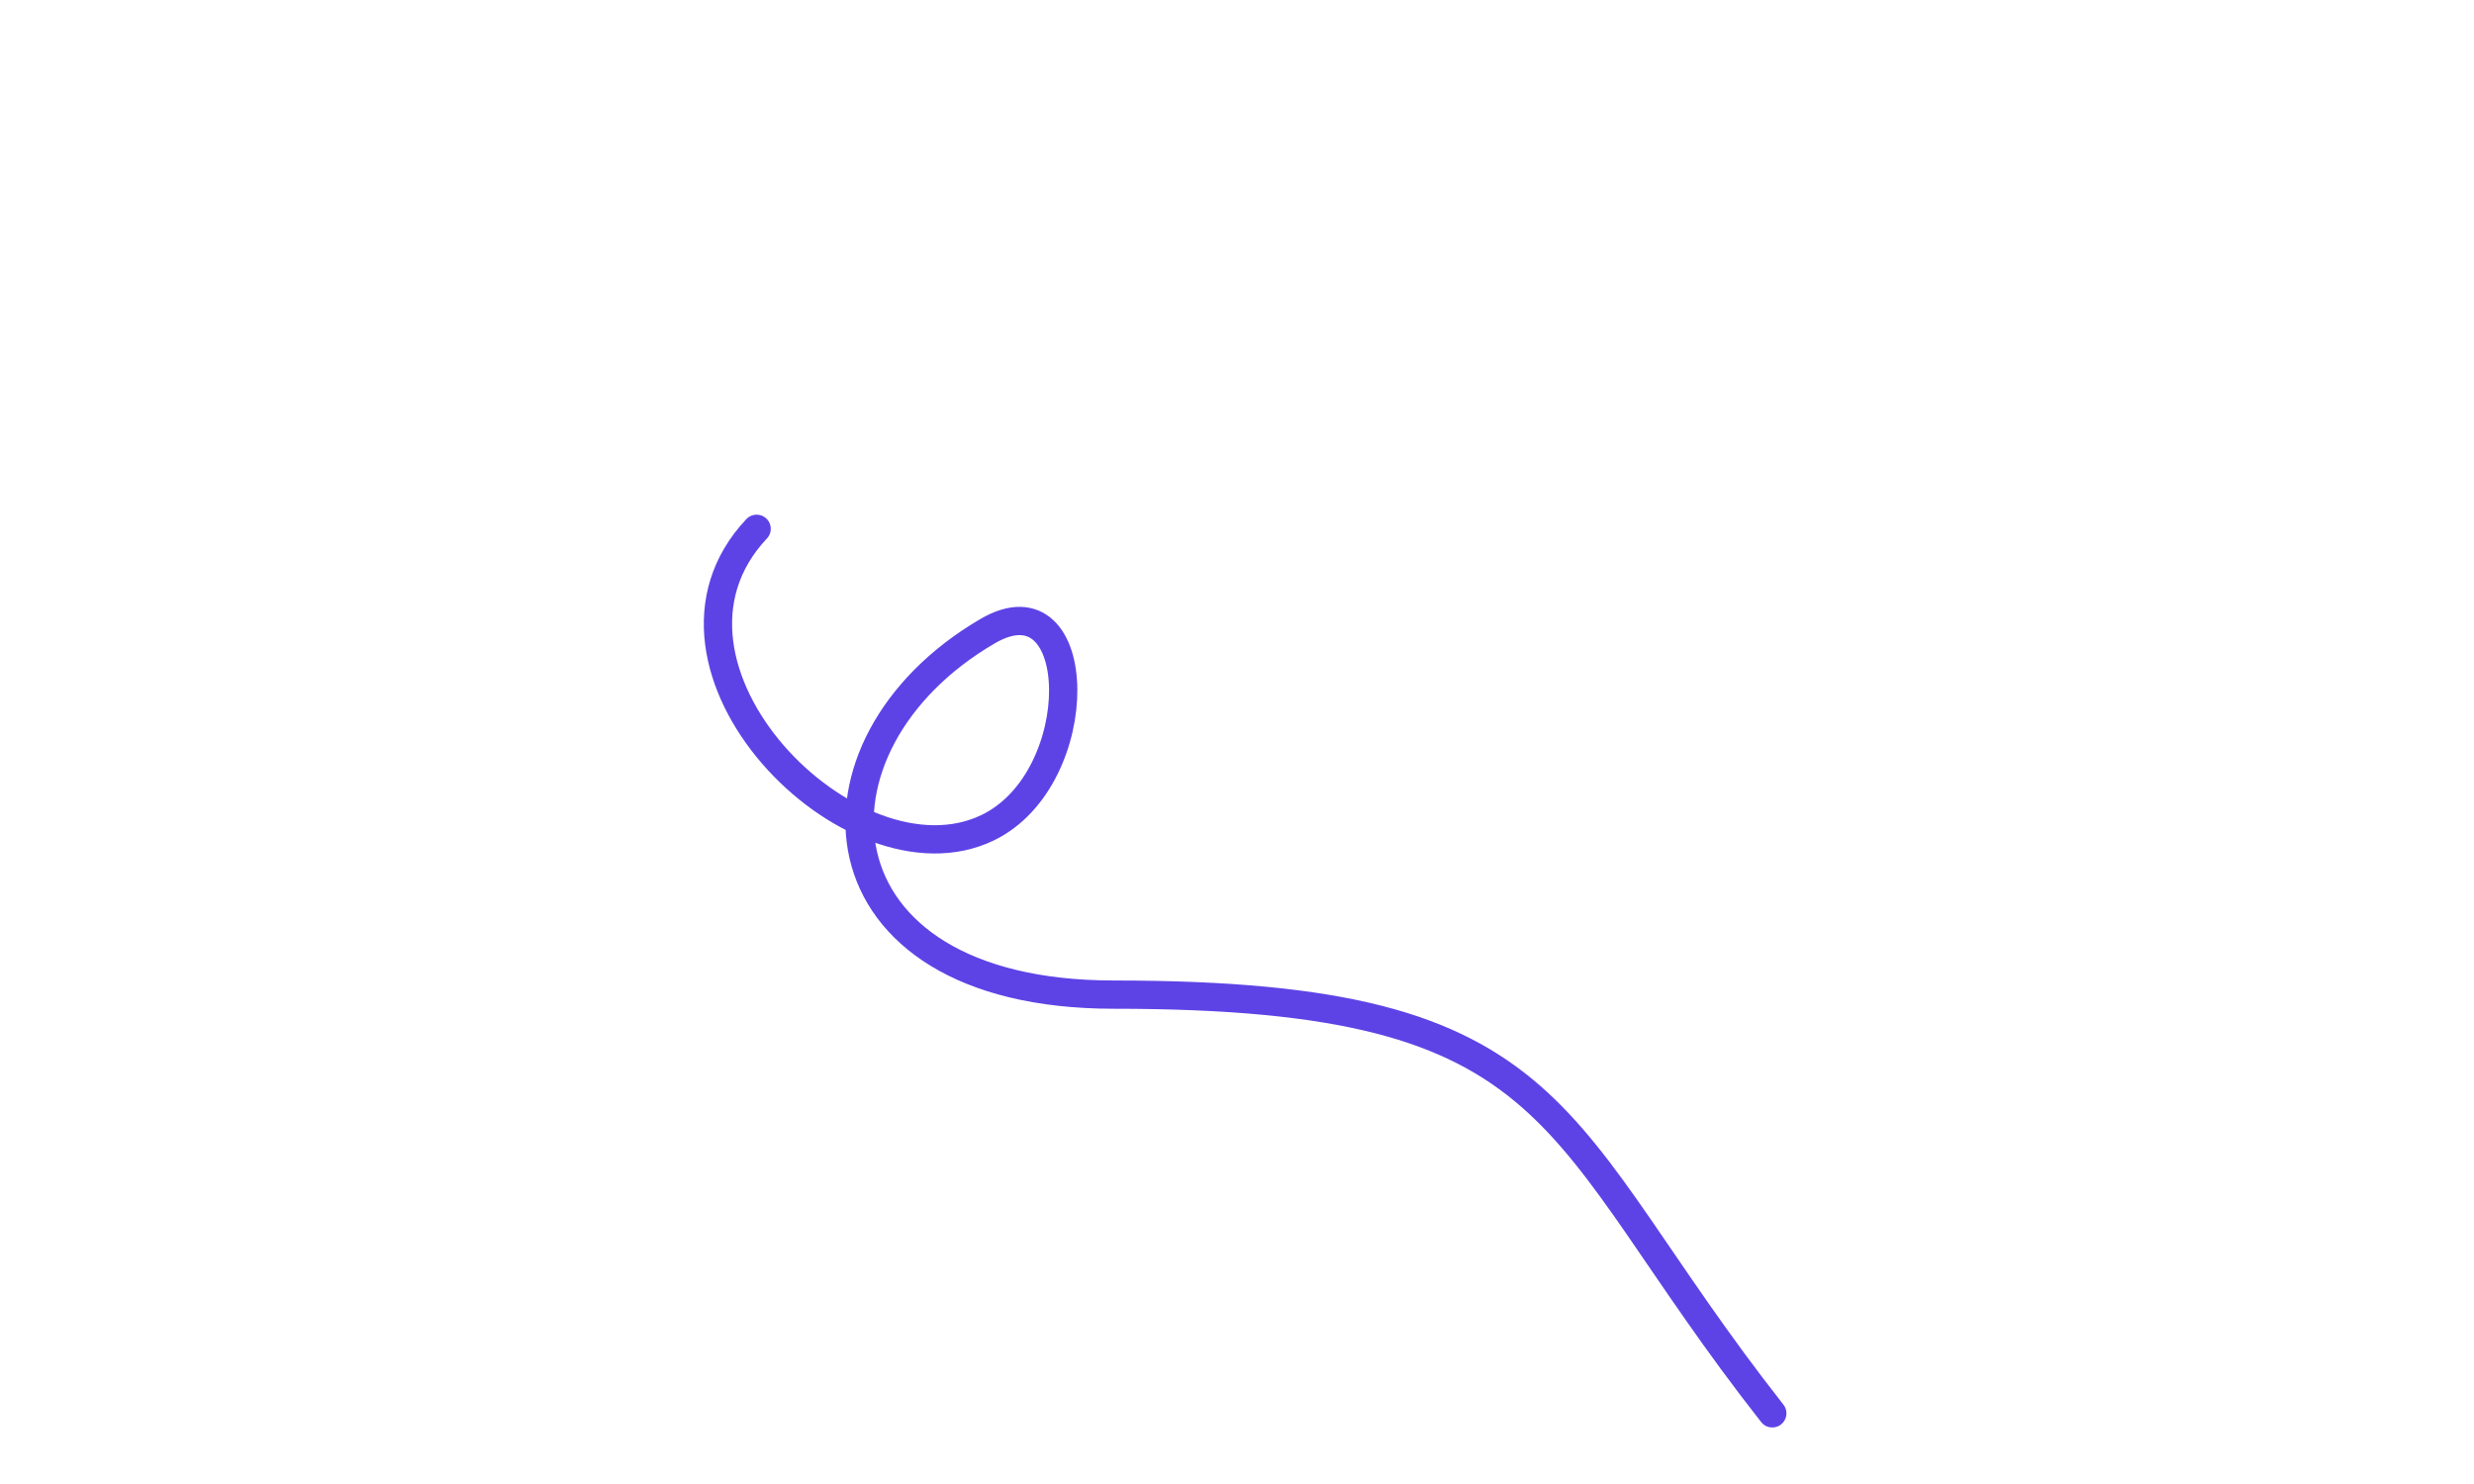
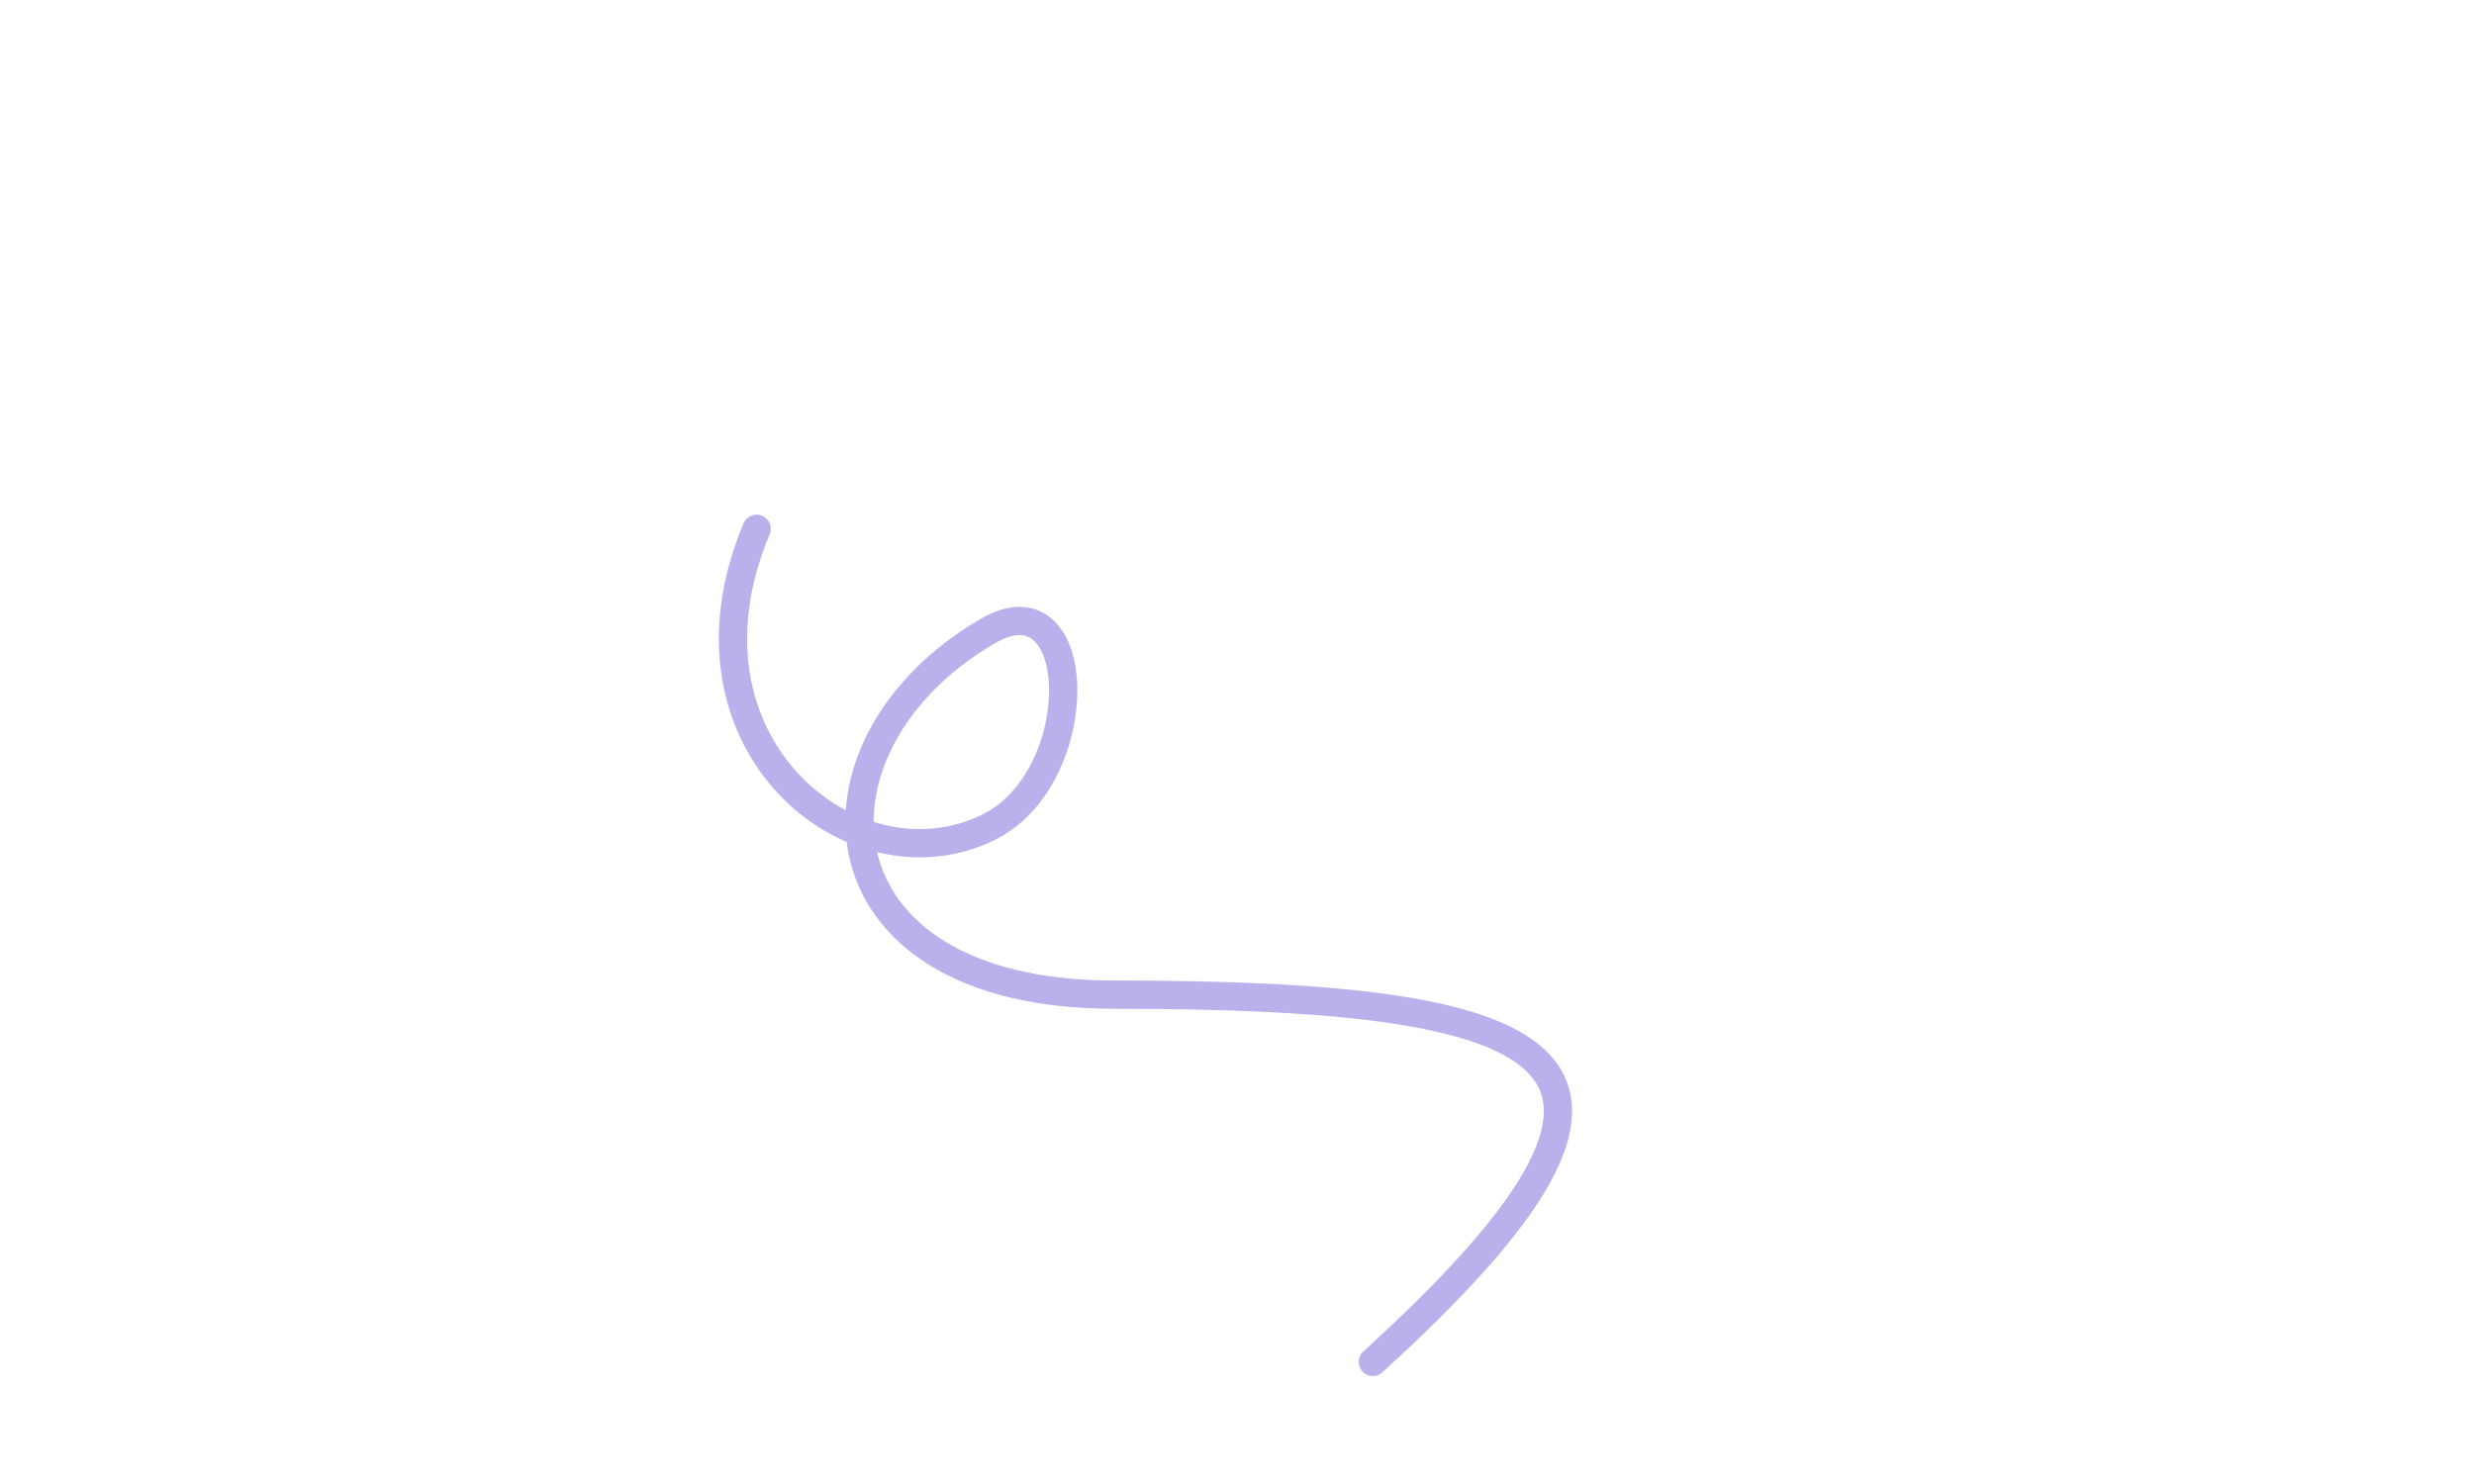
<svg xmlns="http://www.w3.org/2000/svg" width="350px" height="210px" viewBox="0 0 350 210" version="1.1">
  <g id="ba-2" stroke="none" stroke-width="1" fill="none" fill-rule="evenodd" stroke-linecap="round">
-     <path d="M107.041,74.83 C88.779,94.243 120.488,126.434 139.734,117.125 C154.246,110.106 153.698,81.164 139.734,89.307 C112.189,105.368 114.424,140.748 157.562,140.748 C222.579,140.748 218.708,159.282 250.728,200" id="Path-47" stroke="#5D43E6" stroke-width="4" />
+     <path d="M107.041,74.83 C94.351,105 120.488,126.434 139.734,117.125 C154.246,110.106 153.698,81.164 139.734,89.307 C112.189,105.368 114.424,140.748 157.562,140.748 C222.579,140.748 241.174,150 194.217,192.721" id="Path-47" stroke="#BAB1EC" stroke-width="4" />
  </g>
</svg>
